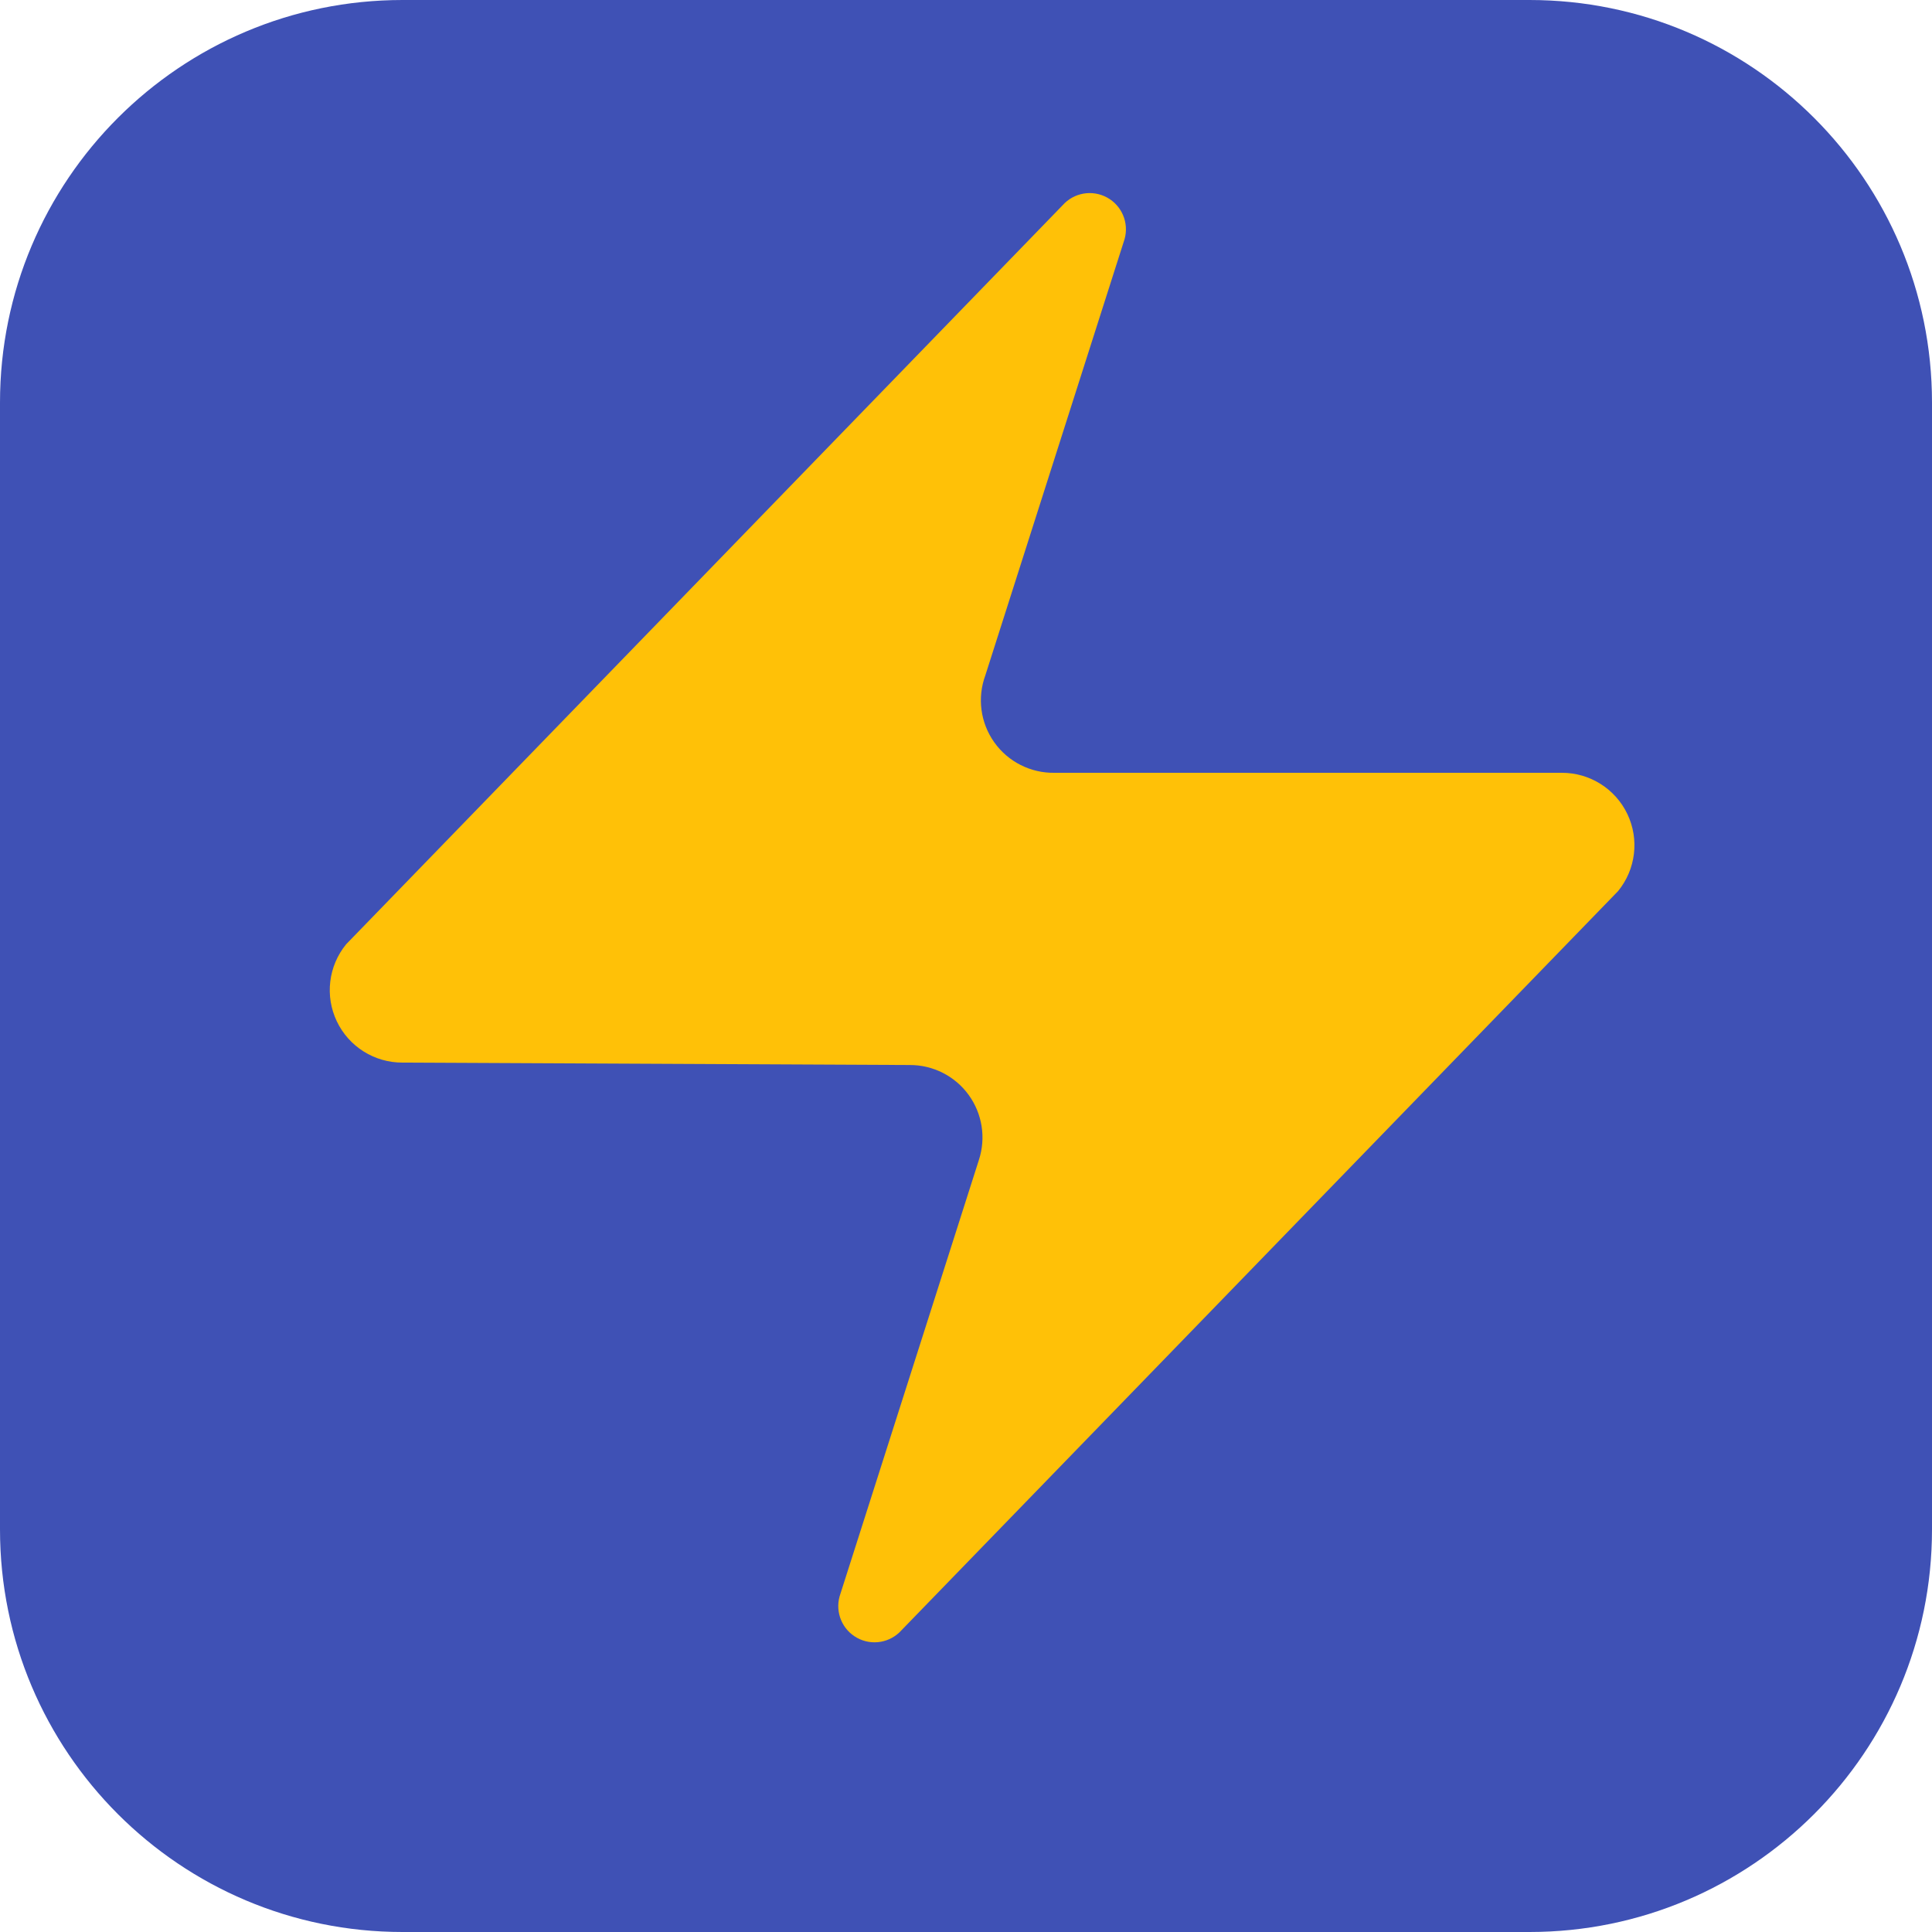
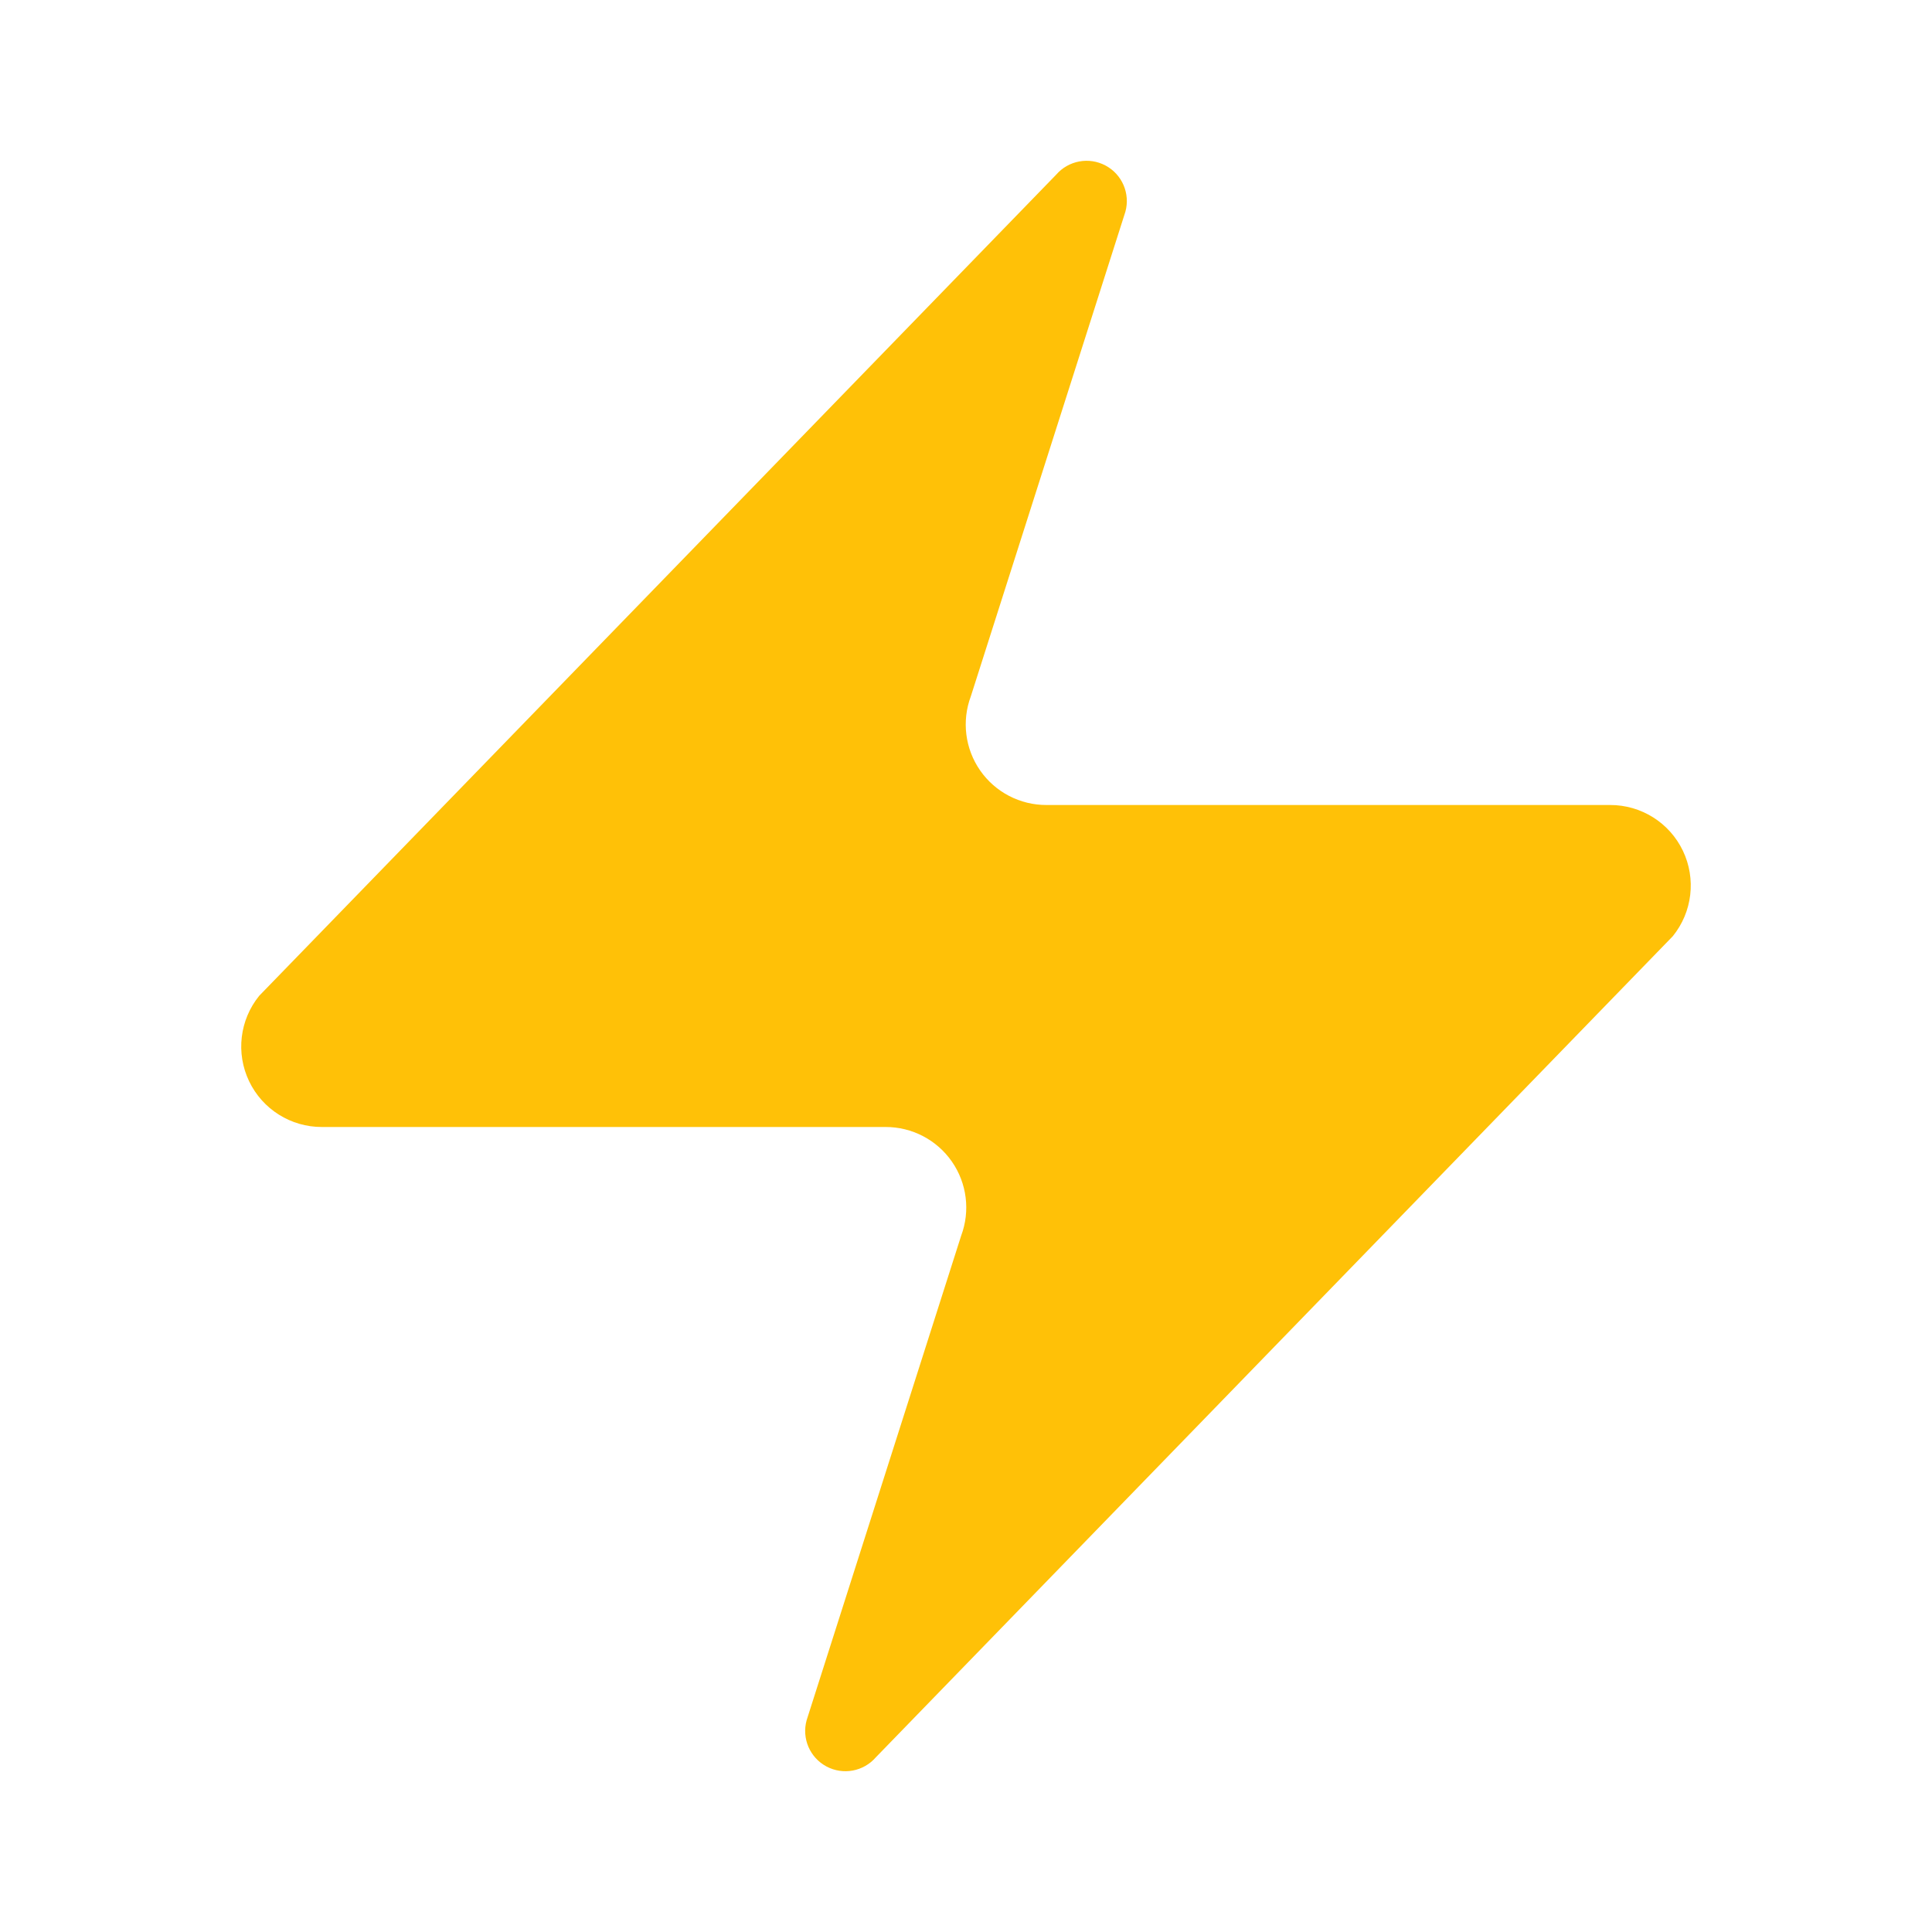
<svg xmlns="http://www.w3.org/2000/svg" viewBox="0 0 24 24" width="24" height="24">
-   <rect width="24" height="24" rx="5" fill="#3f51b5" />
-   <path d="M5 13.2a.9.9 0 0 1-.7-1.47l8.9-9.18a.45.45 0 0 1 .77.42l-1.73 5.42A.9.9 0 0 0 13.1 9.6h6.3a.9.9 0 0 1 .7 1.47l-8.9 9.18a.45.45 0 0 1-.77-.42l1.73-5.42a.9.9 0 0 0-.86-1.18z" fill="#ffc107" />
+   <path d="M4 14a1 1 0 0 1-.78-1.63l9.9-10.2a.5.5 0 0 1 .86.46l-1.92 6.02A1 1 0 0 0 13 10h7a1 1 0 0 1 .78 1.63l-9.9 10.2a.5.5 0 0 1-.86-.46l1.92-6.02A1 1 0 0 0 11 14z" fill="#ffc107" />
</svg>
